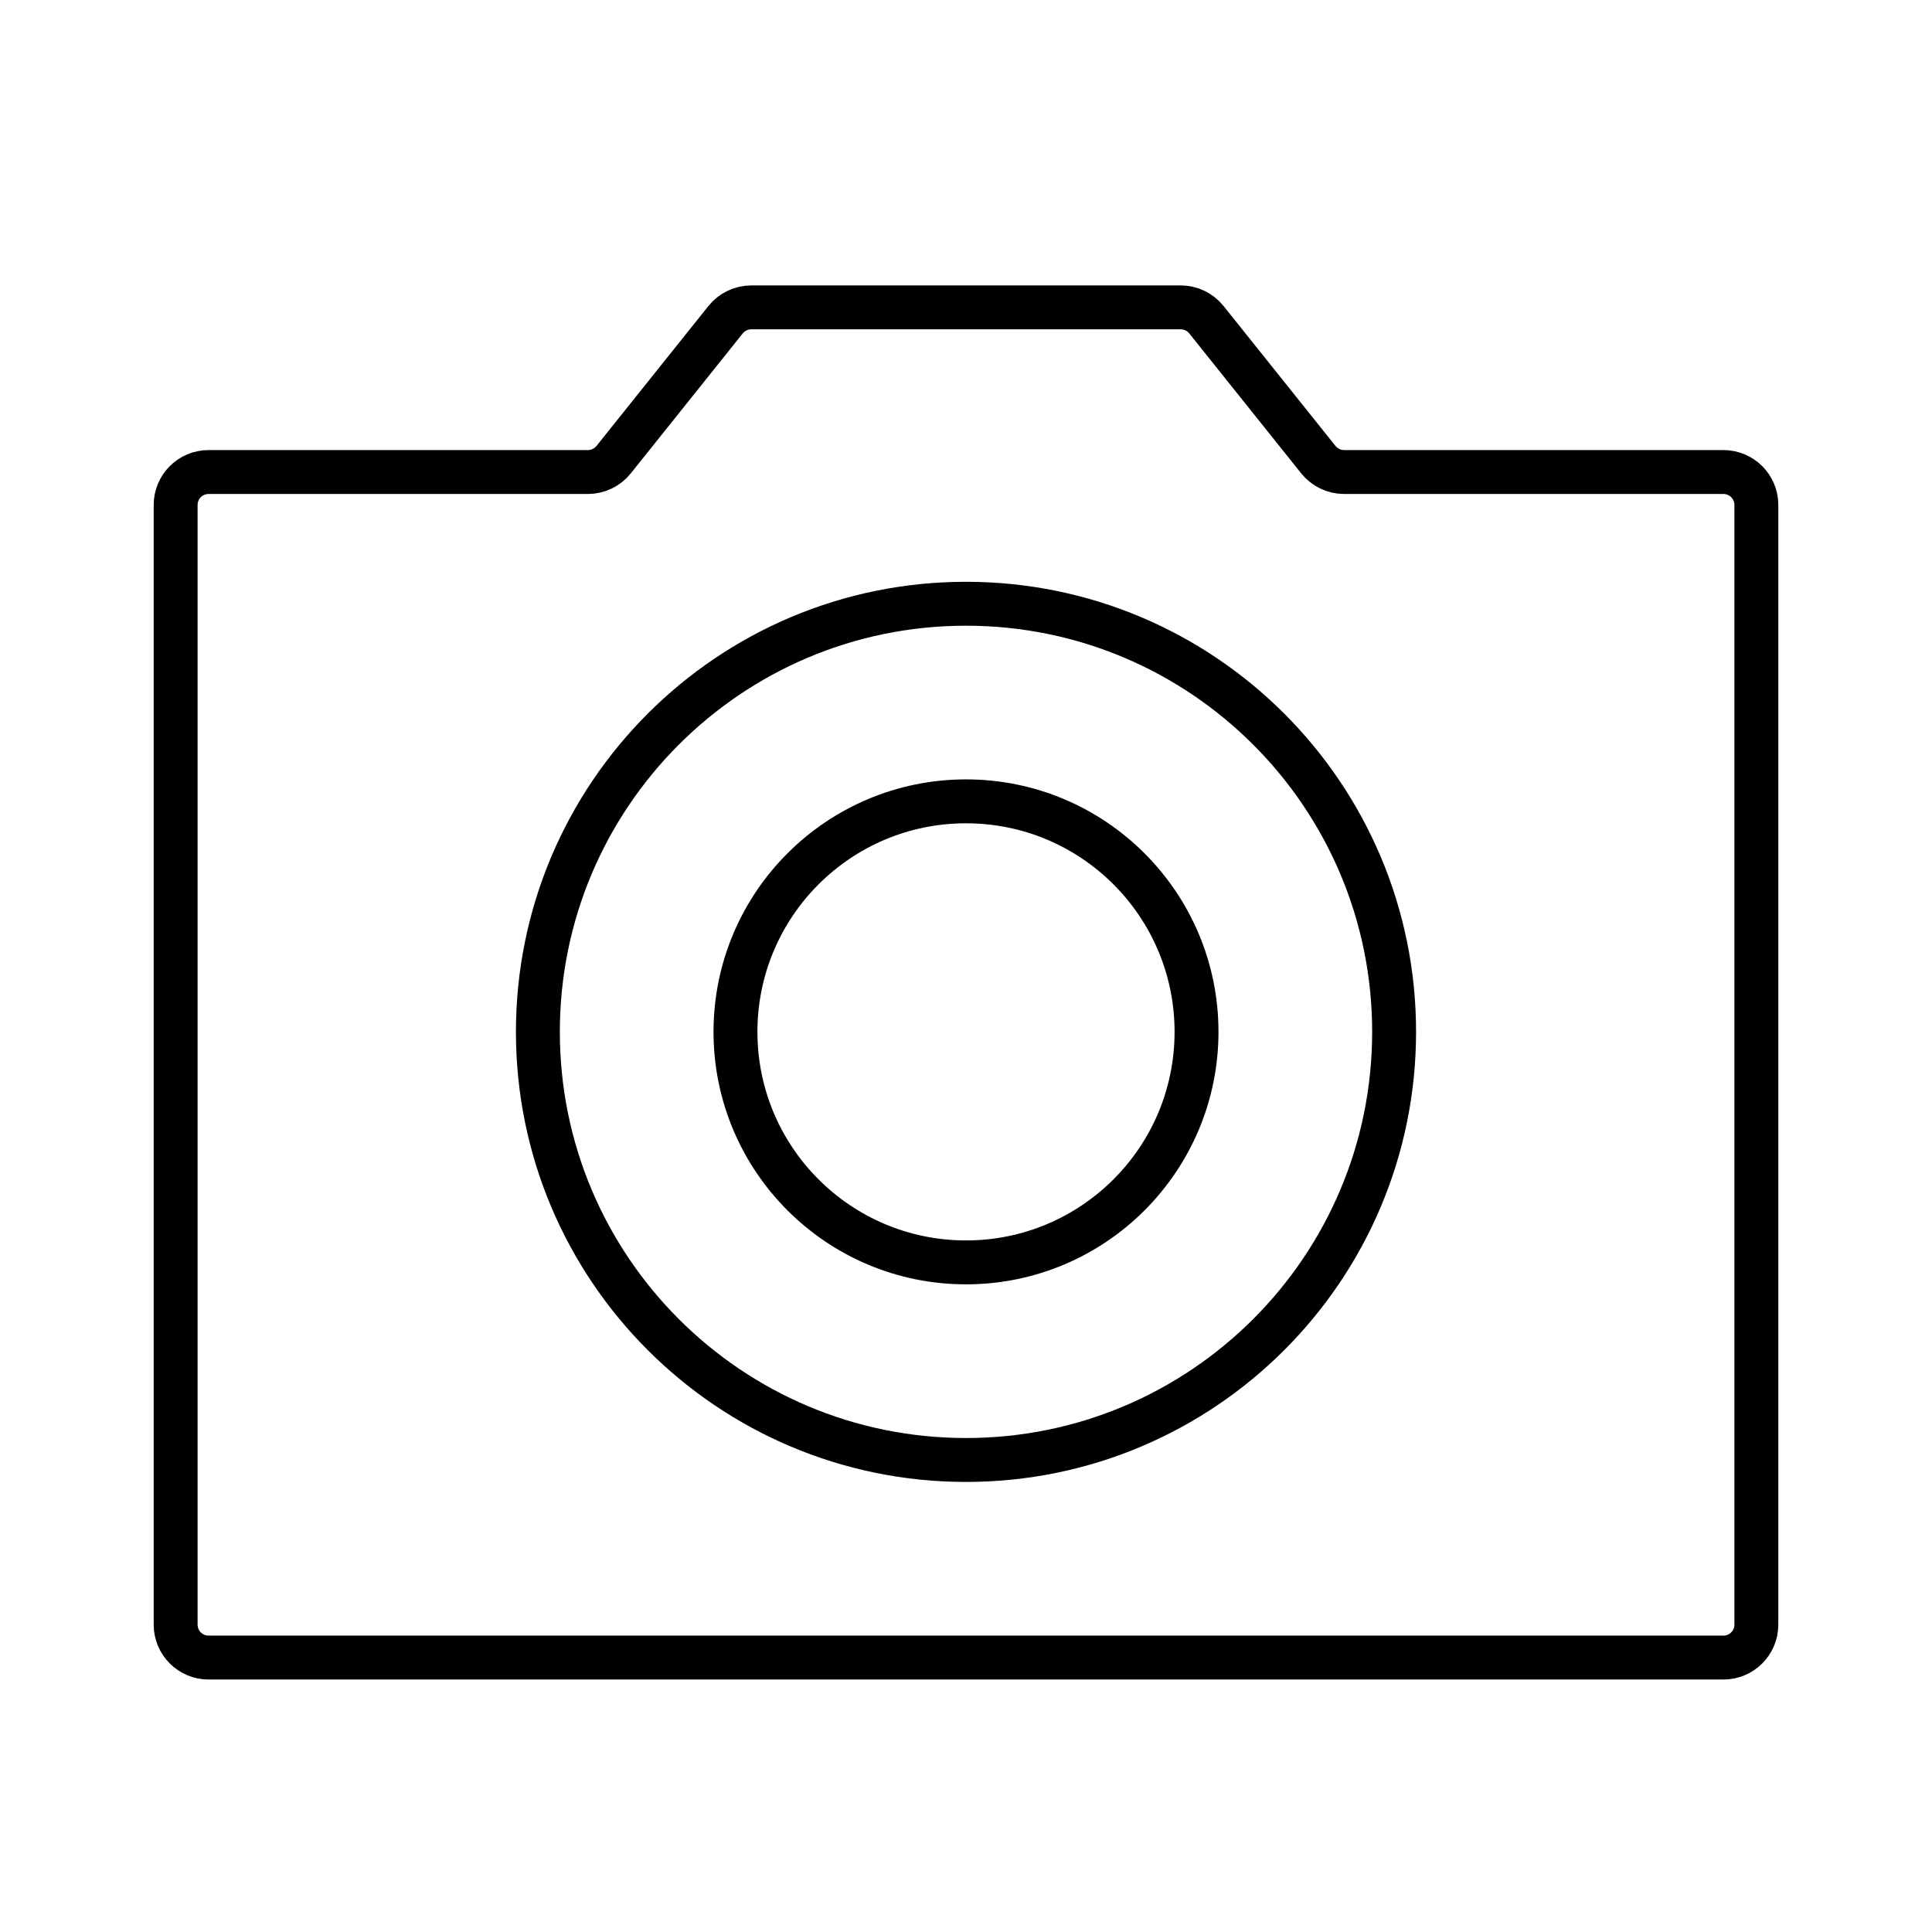
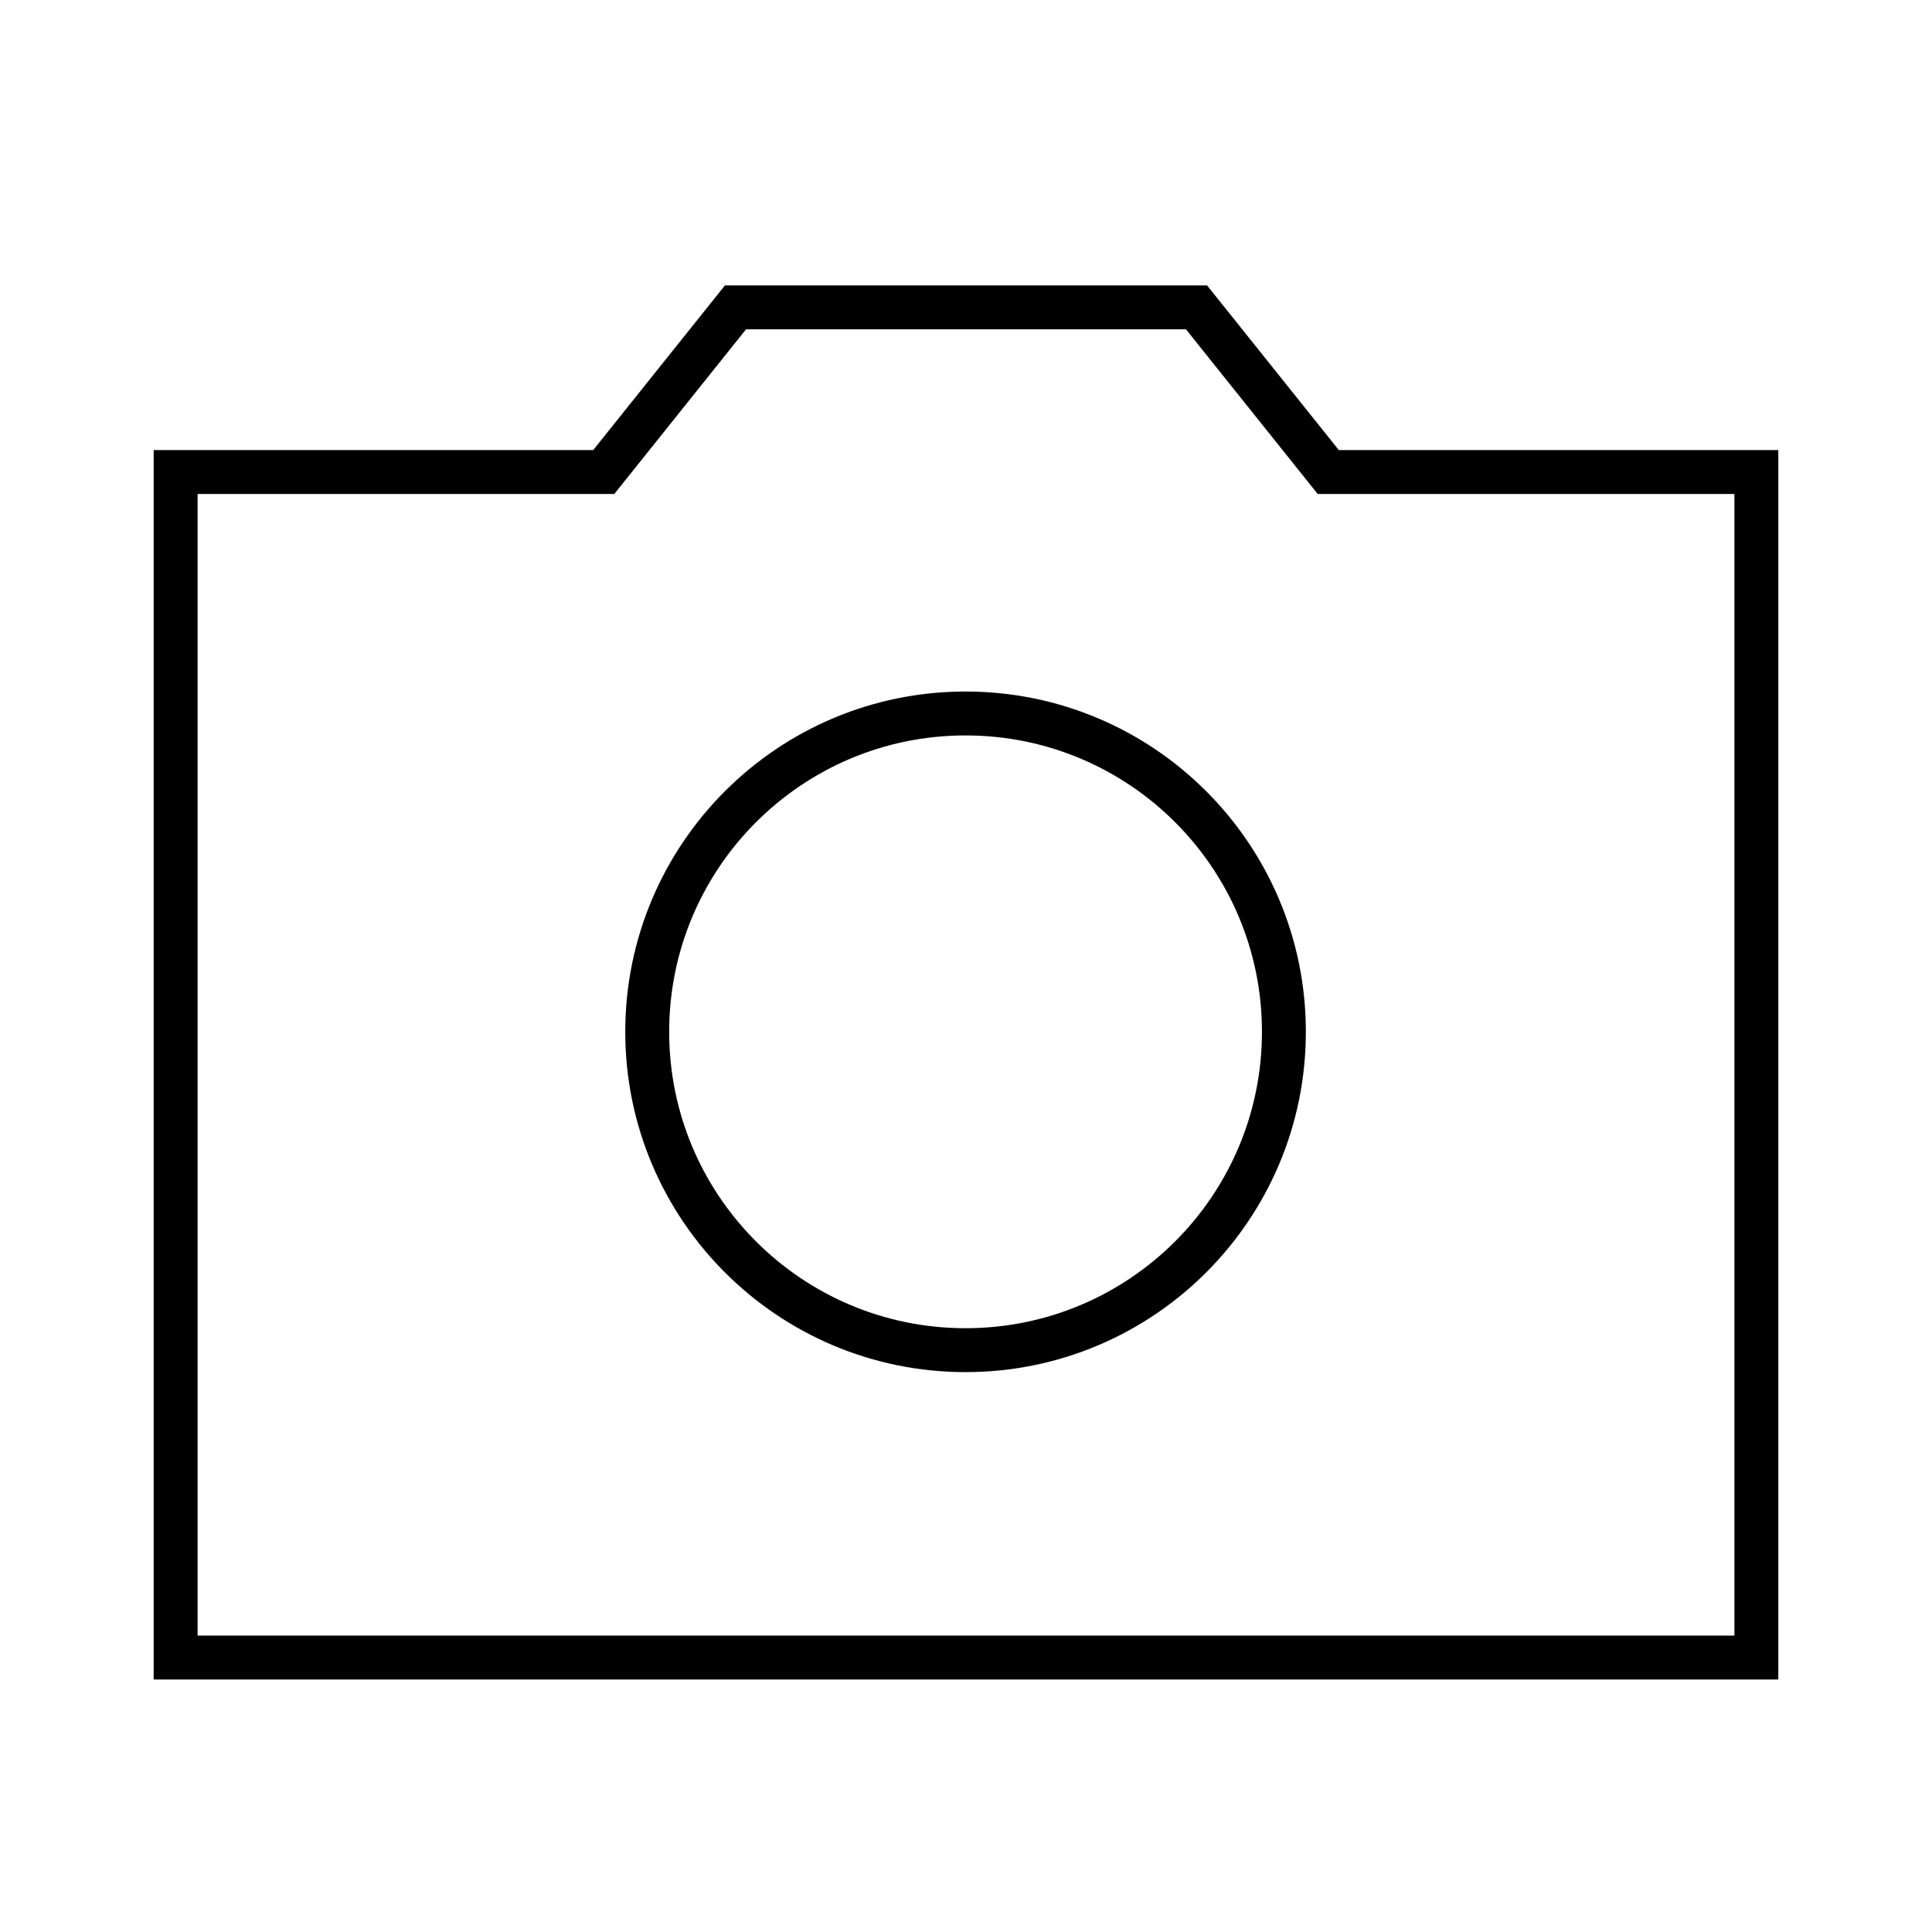
<svg xmlns="http://www.w3.org/2000/svg" width="44" height="44" viewBox="0 0 44 44" fill="none">
-   <path d="M27.475 7.281L30.025 10.469C30.167 10.646 30.383 10.75 30.61 10.75H39.25C39.664 10.75 40 11.086 40 11.5V37C40 37.414 39.664 37.75 39.25 37.75H4.75C4.336 37.75 4 37.414 4 37V11.5C4 11.086 4.336 10.75 4.75 10.75H13.389C13.617 10.75 13.833 10.646 13.975 10.469L16.525 7.281C16.667 7.104 16.883 7 17.11 7H26.89C27.117 7 27.333 7.104 27.475 7.281Z" stroke="black" />
-   <circle cx="22" cy="23.5" r="9.75" stroke="black" />
-   <circle cx="22" cy="23.5" r="5.25" stroke="black" />
+   <path d="M27.25 7L30.25 10.75H40V37.75H4V10.75H13.75L16.75 7H27.25Z" stroke="black" />
+   <circle cx="21.99" cy="23.499" r="7.25" stroke="black" />
</svg>
